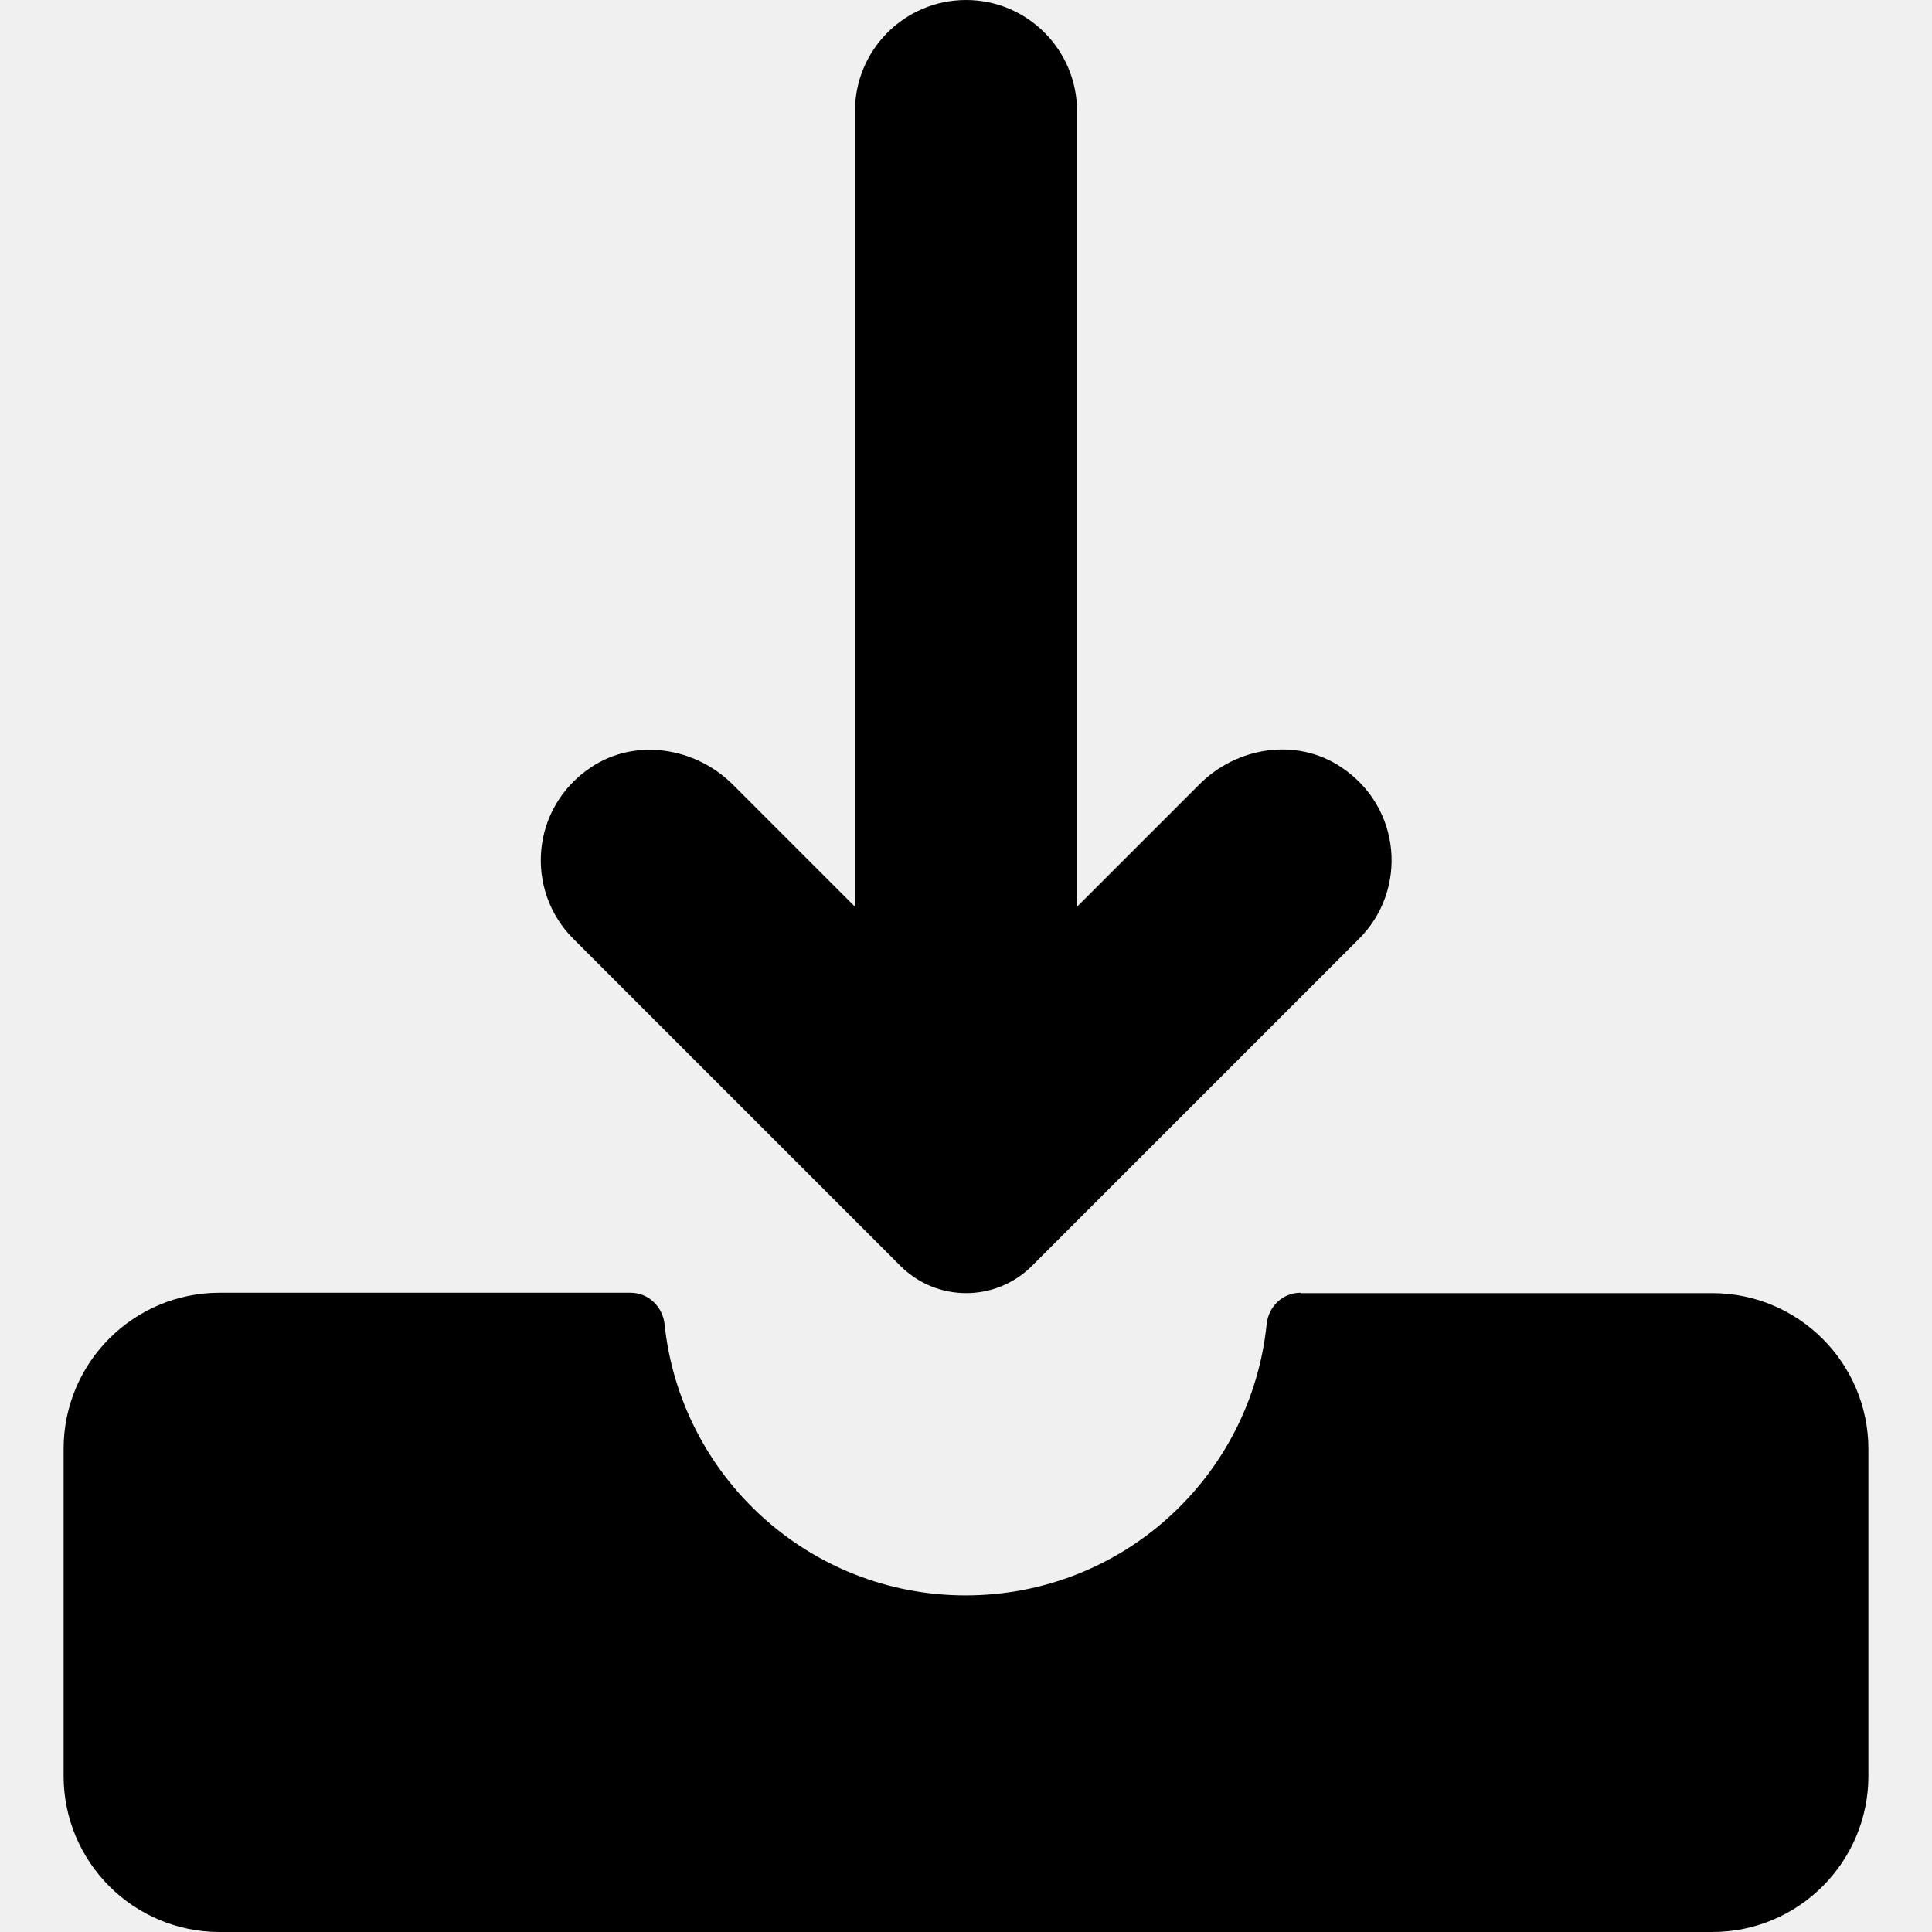
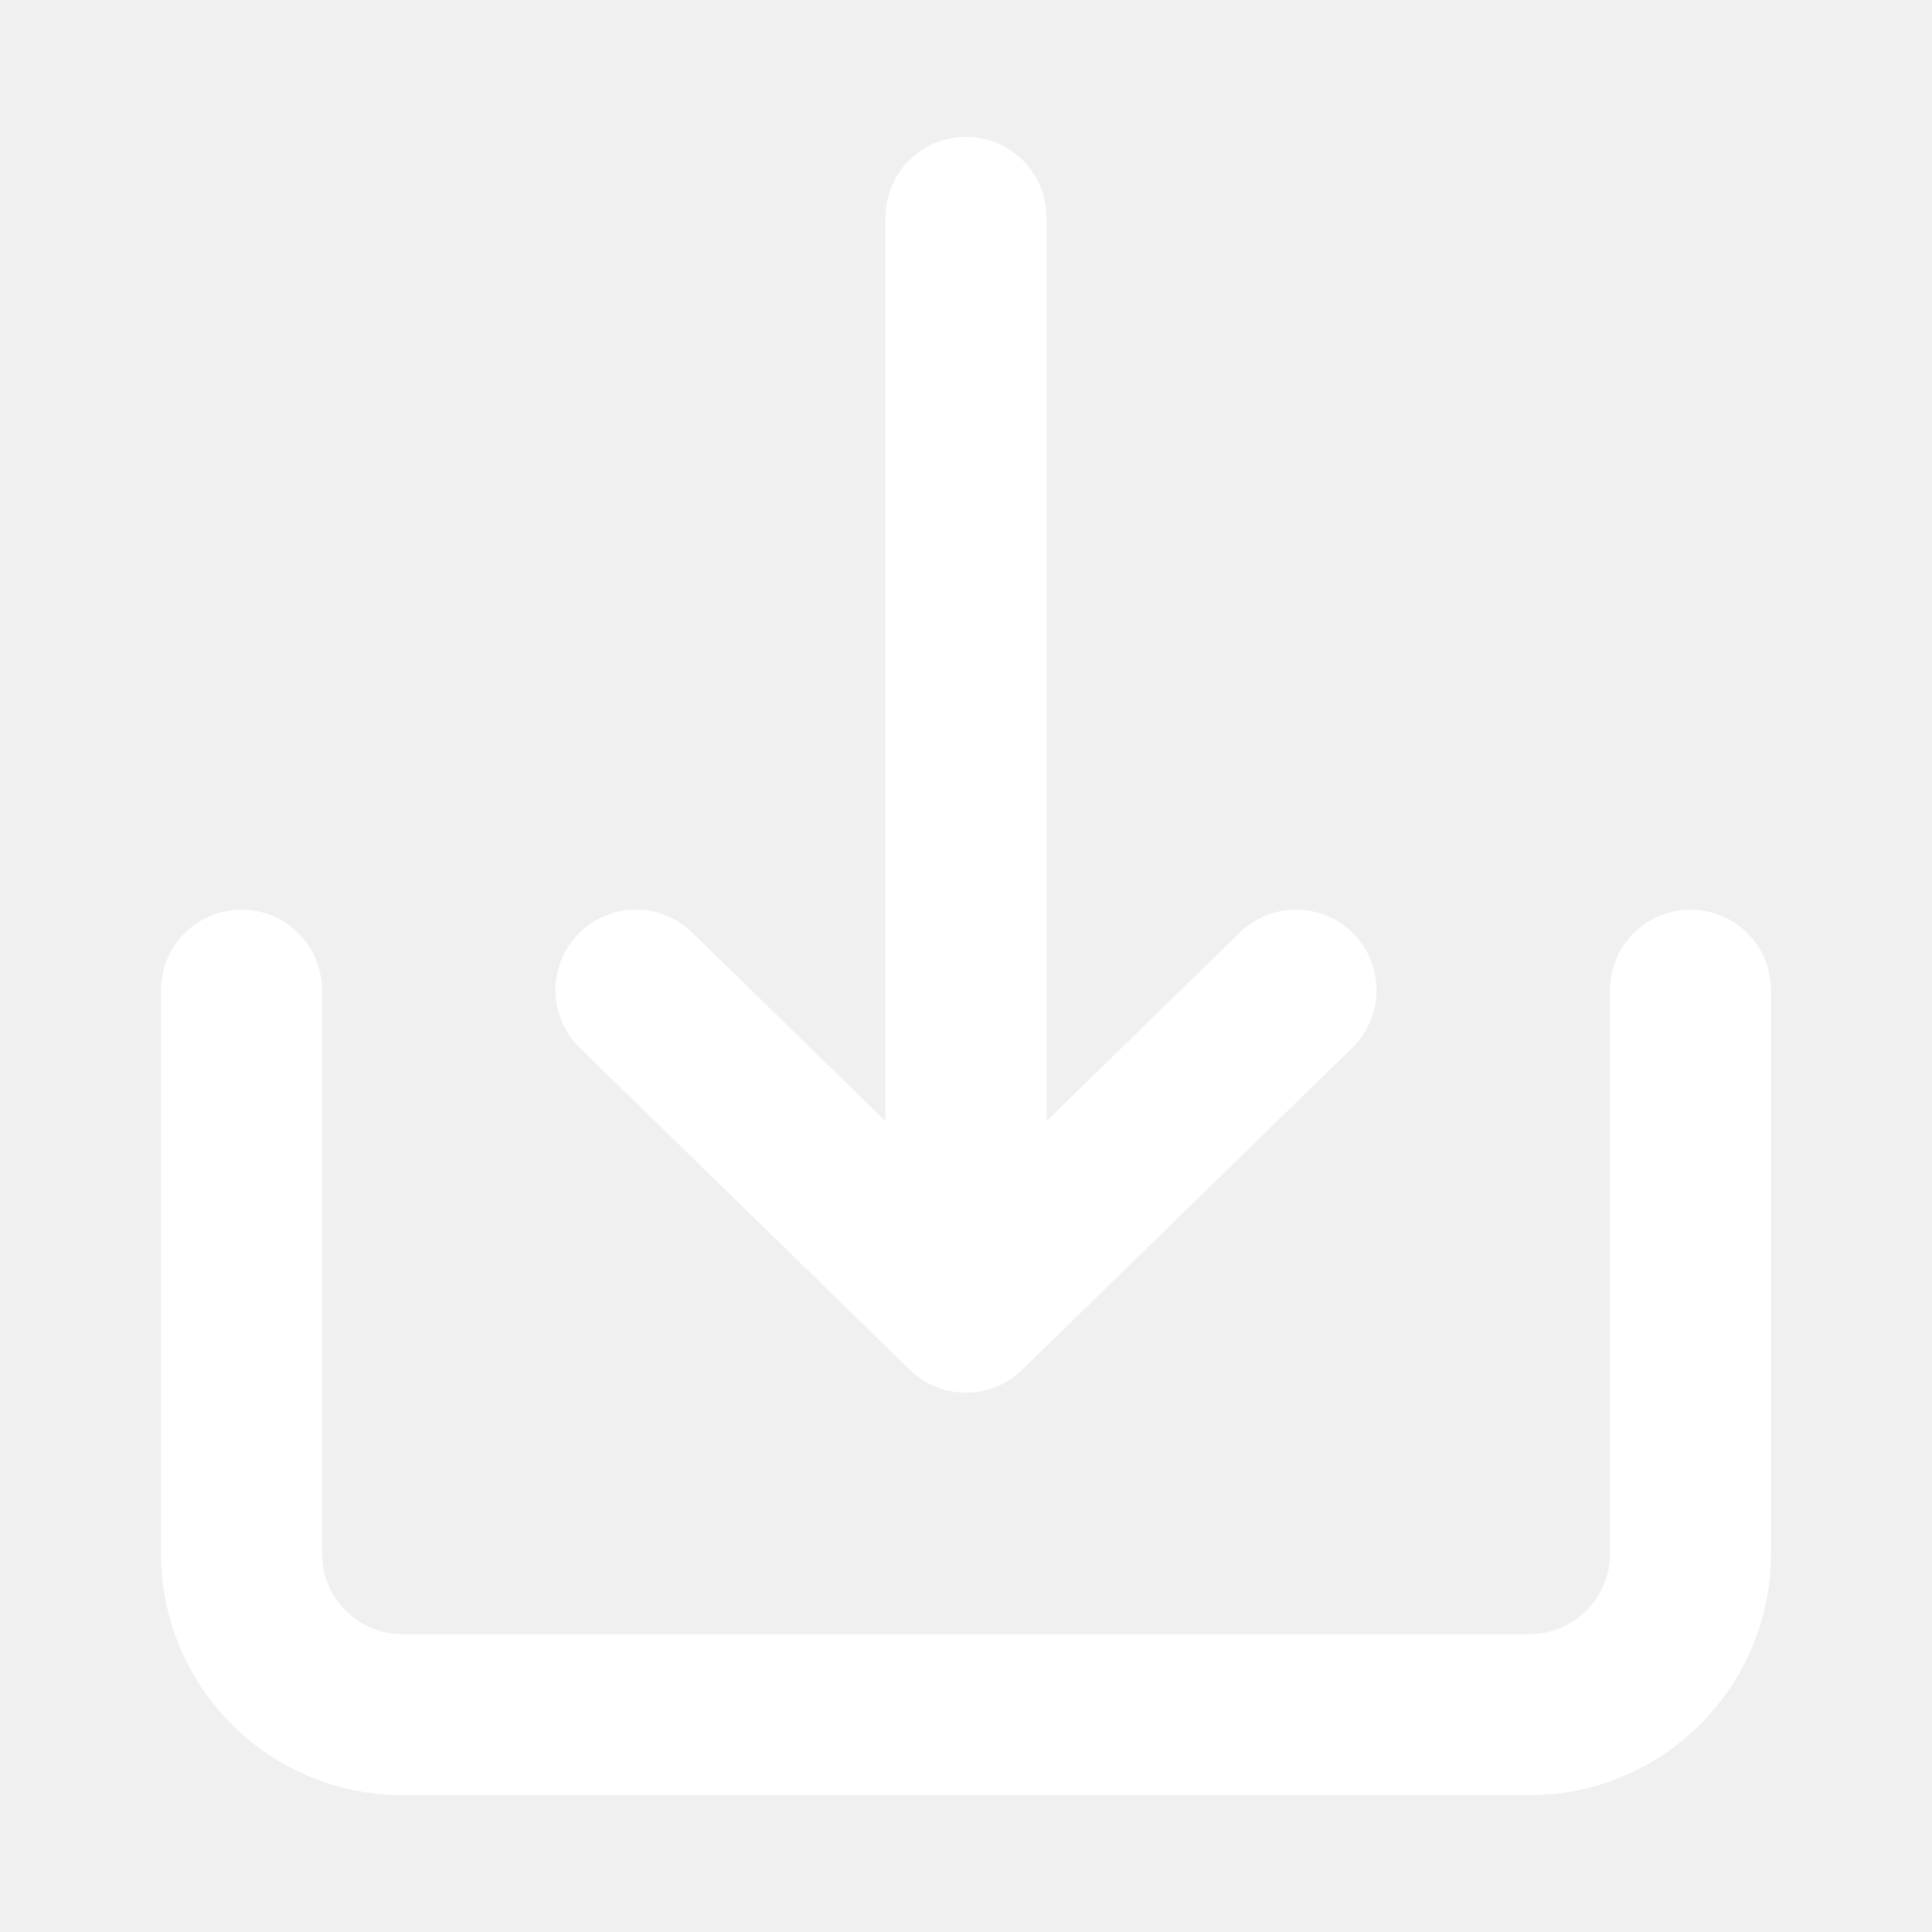
- <svg xmlns="http://www.w3.org/2000/svg" version="1.1" id="Capa_1" x="0px" y="0px" viewBox="0 0 489 489" style="enable-background:new 0 0 489 489;" xml:space="preserve">
-   <g>
-     <g>
-       <path d="M329.2,327.2c-4.5,0-8.1,3.4-8.6,7.9c-3.9,38.6-36.5,68.7-76.2,68.7c-39.6,0-72.2-30.1-76.2-68.7    c-0.5-4.4-4.1-7.9-8.6-7.9h-104c-21.8,0-39.5,17.7-39.5,39.5v82.8c0,21.8,17.7,39.5,39.5,39.5h377.8c21.8,0,39.5-17.7,39.5-39.5    v-82.7c0-21.8-17.7-39.5-39.5-39.5H329.2V327.2z" />
-       <path d="M303.5,198.6l-30.9,30.9V28.1C272.6,12.6,260,0,244.5,0l0,0c-15.5,0-28.1,12.6-28.1,28.1v201.4l-30.9-30.9    c-9.5-9.5-24.7-11.9-35.9-4.4c-15.3,10.2-16.8,31.1-4.5,43.4l82.8,82.8c9.2,9.2,24.1,9.2,33.3,0l82.8-82.8    c12.3-12.3,10.8-33.2-4.5-43.4C328.2,186.6,313,189,303.5,198.6z" />
+ <svg xmlns="http://www.w3.org/2000/svg" viewBox="0 0 24 24" fill="#000000" data-darkreader-inline-fill="" style="--darkreader-inline-fill:#000000;">
+   <g id="SVGRepo_bgCarrier" stroke-width="0" />
+   <g id="SVGRepo_tracerCarrier" stroke-linecap="round" stroke-linejoin="round" />
+   <g id="SVGRepo_iconCarrier">
+     <g id="Complete">
+       <g id="download">
+         <g>
+           <path d="M3,12.3v7a2,2,0,0,0,2,2H19a2,2,0,0,0,2-2v-7" fill="none" stroke="#fff" stroke-linecap="round" stroke-linejoin="round" stroke-width="2" style="--darkreader-inline-stroke:#e8e6e3;" data-darkreader-inline-stroke="" />
+           <g>
+             <polyline data-name="Right" fill="none" id="Right-2" points="7.9 12.3 12 16.3 16.1 12.3" stroke="#fff" stroke-linecap="round" stroke-linejoin="round" stroke-width="2" style="--darkreader-inline-stroke:#e8e6e3;" data-darkreader-inline-stroke="" />
+             <line fill="none" stroke="#fff" stroke-linecap="round" stroke-linejoin="round" stroke-width="2" x1="12" x2="12" y1="2.7" y2="14.2" style="--darkreader-inline-stroke:#303436;" data-darkreader-inline-stroke="" />
+           </g>
+         </g>
+       </g>
    </g>
  </g>
-   <g>
- </g>
-   <g>
- </g>
-   <g>
- </g>
-   <g>
- </g>
-   <g>
- </g>
-   <g>
- </g>
-   <g>
- </g>
-   <g>
- </g>
-   <g>
- </g>
-   <g>
- </g>
-   <g>
- </g>
-   <g>
- </g>
-   <g>
- </g>
-   <g>
- </g>
-   <g>
- </g>
</svg>
